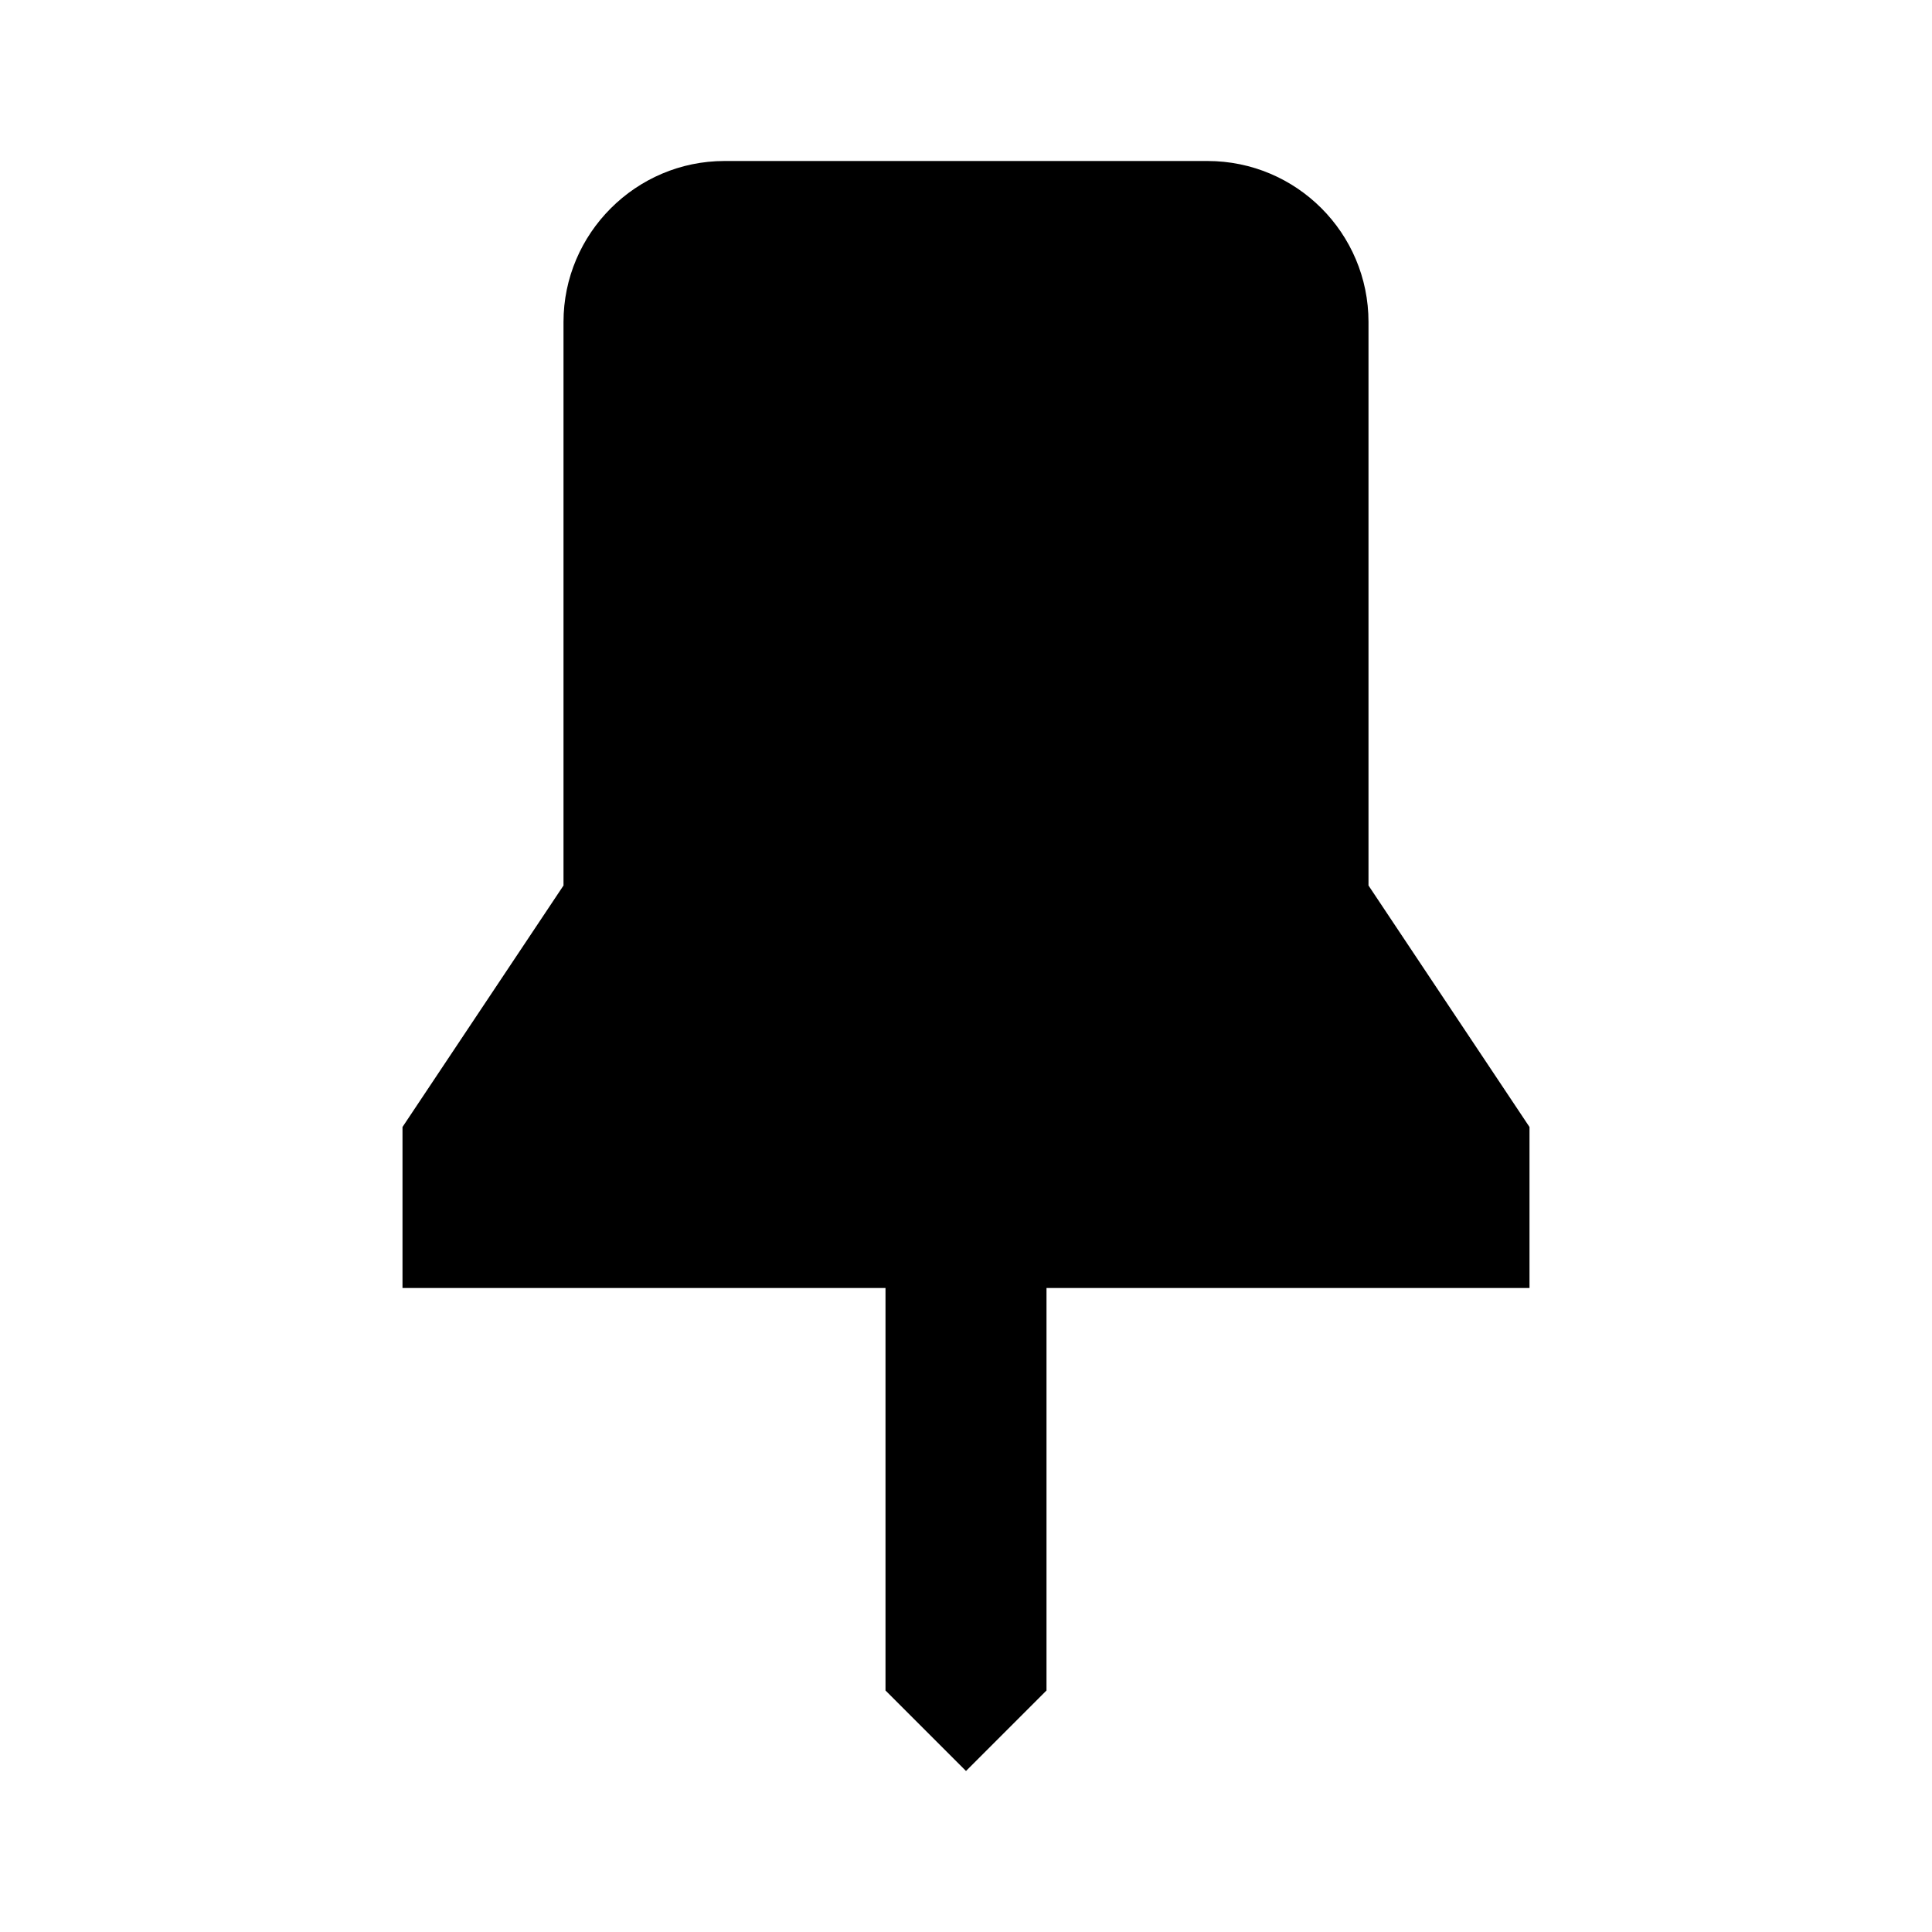
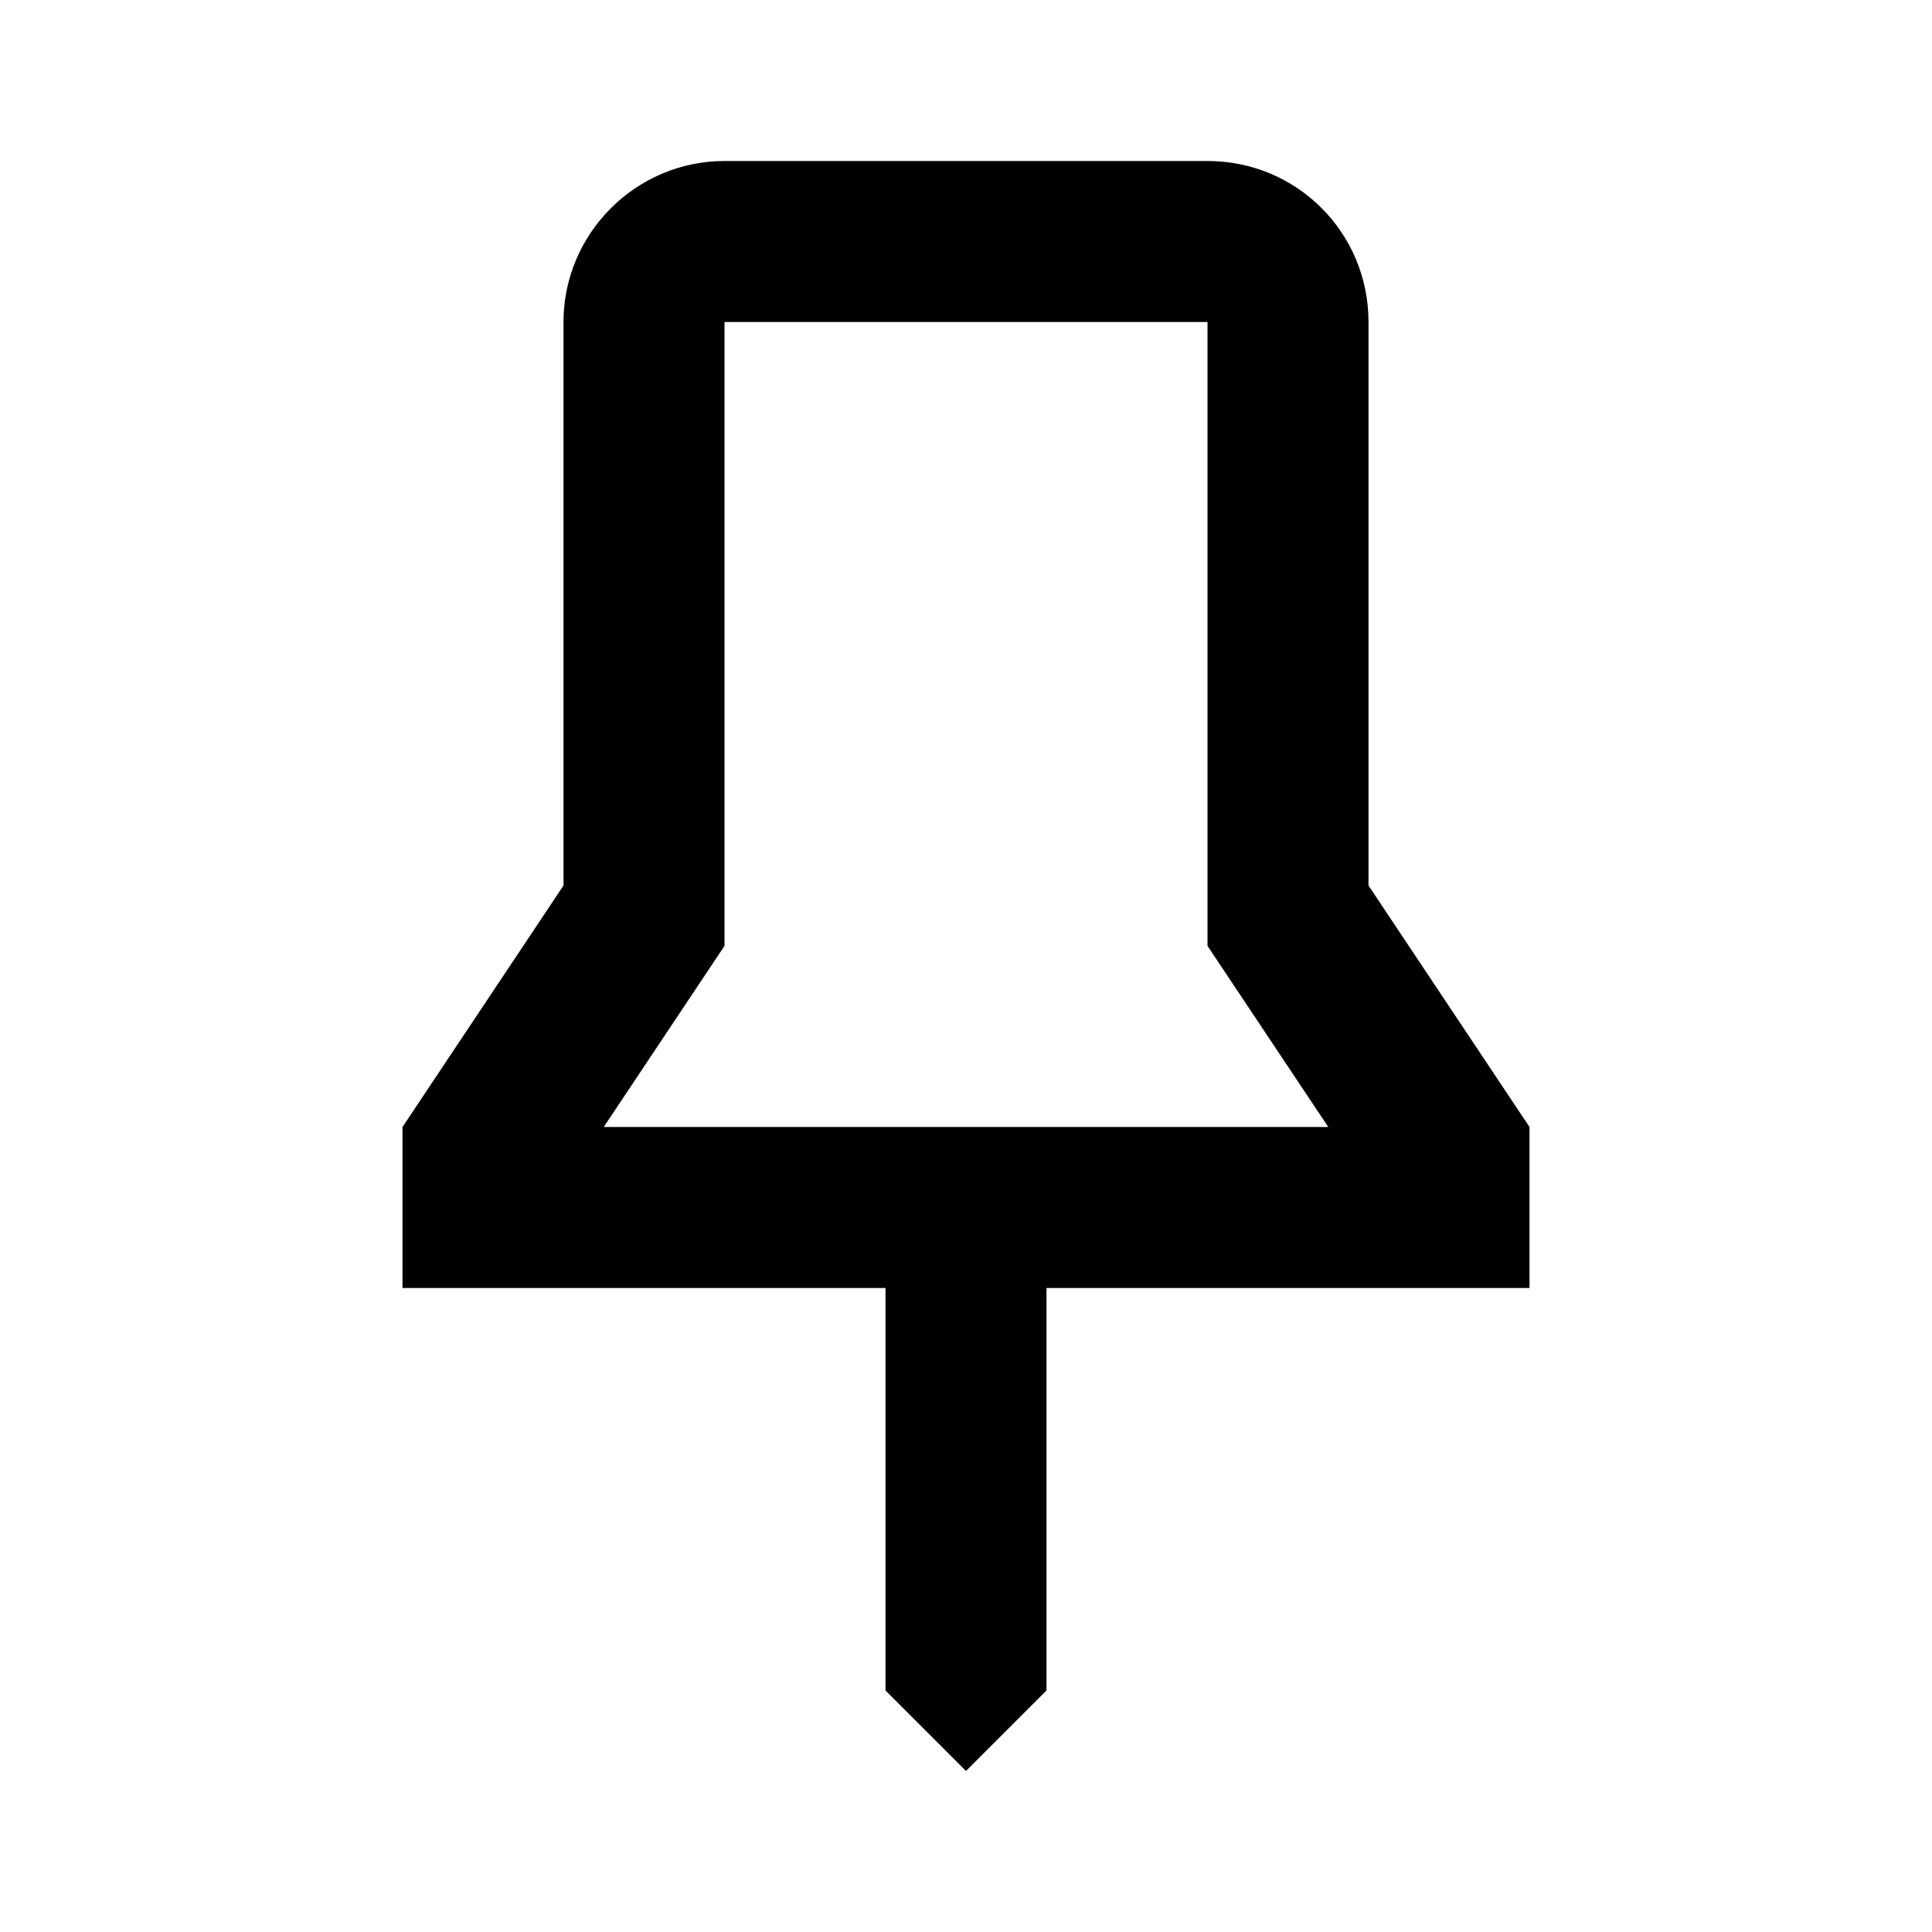
<svg xmlns="http://www.w3.org/2000/svg" width="24" height="24" viewBox="0 0 24 24">
  <path fill="none" d="M0 0h24v24H0z" />
-   <path fill="#000" d="M17 4a2 2 0 0 0-2-2H9c-1.1 0-2 .9-2 2v7l-2 3v2h6v5l1 1 1-1v-5h6v-2l-2-3V4z" />
+   <path fill="#000" d="M17 4v7l2 3v2h-6v5l-1 1-1-1v-5H5v-2l2-3V4c0-1.1.9-2 2-2h6c1.11 0 2 .89 2 2zM9 4v7.75L7.5 14h9L15 11.75V4H9z" />
</svg>
